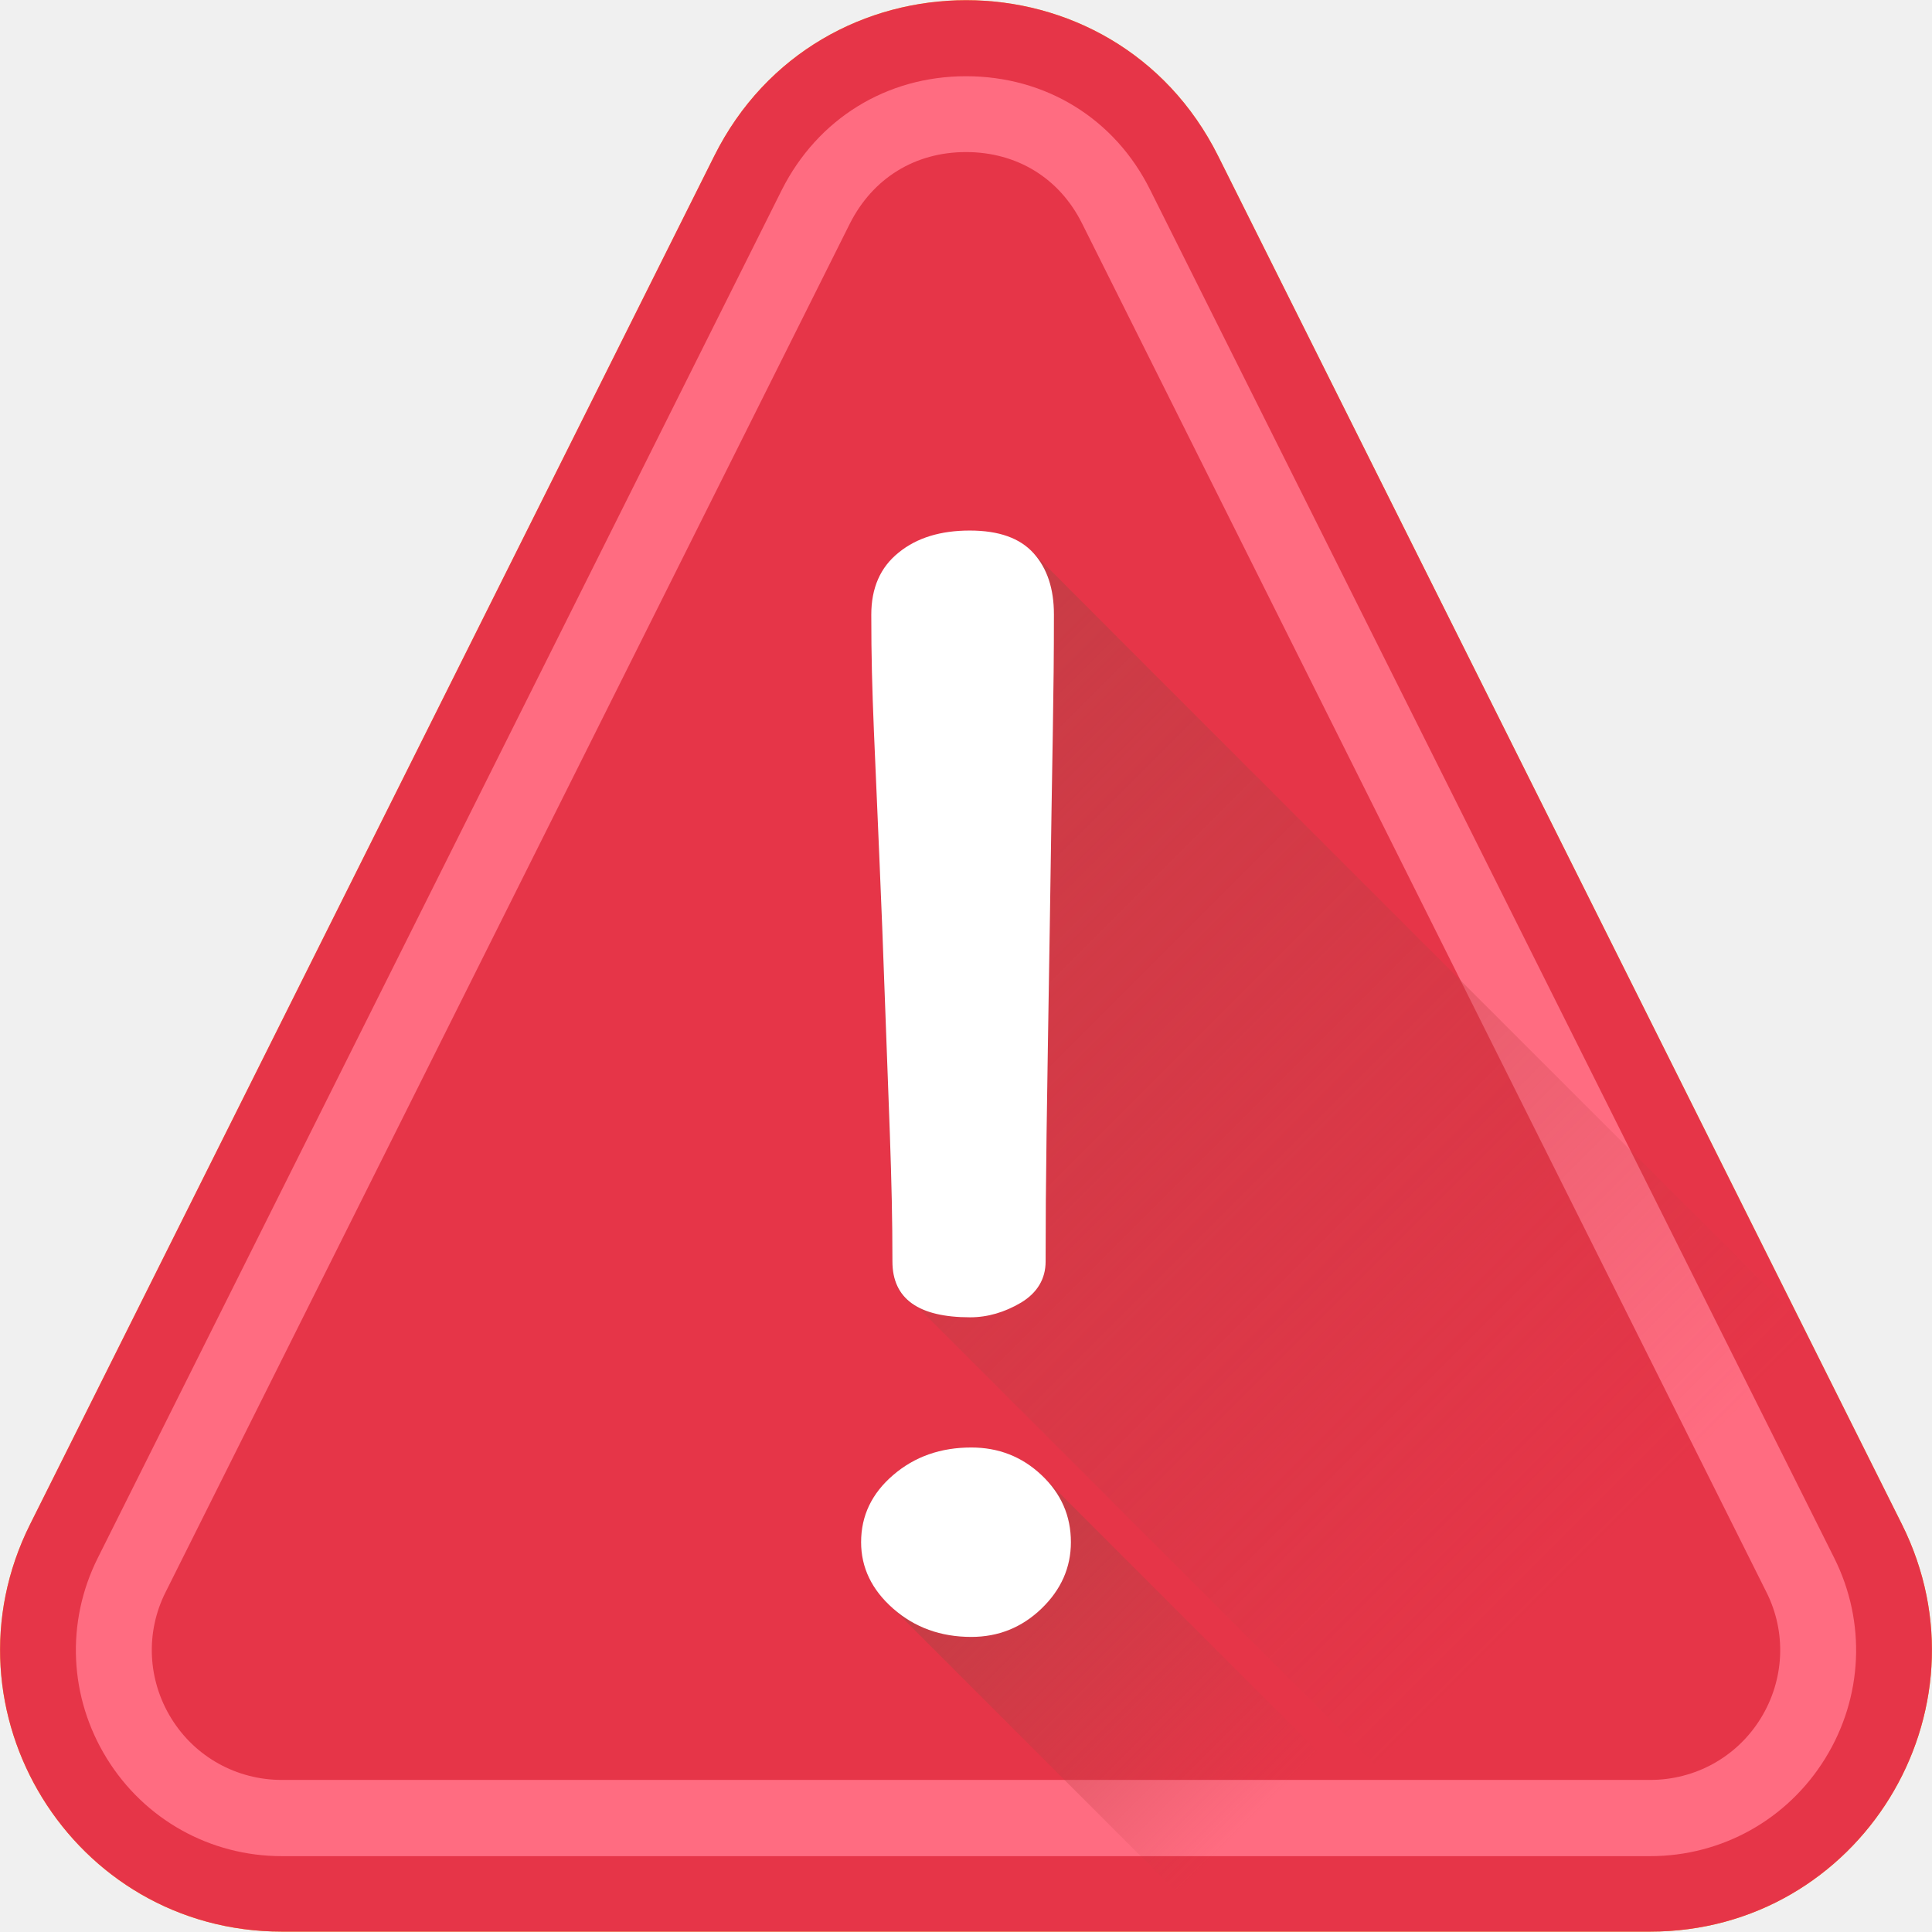
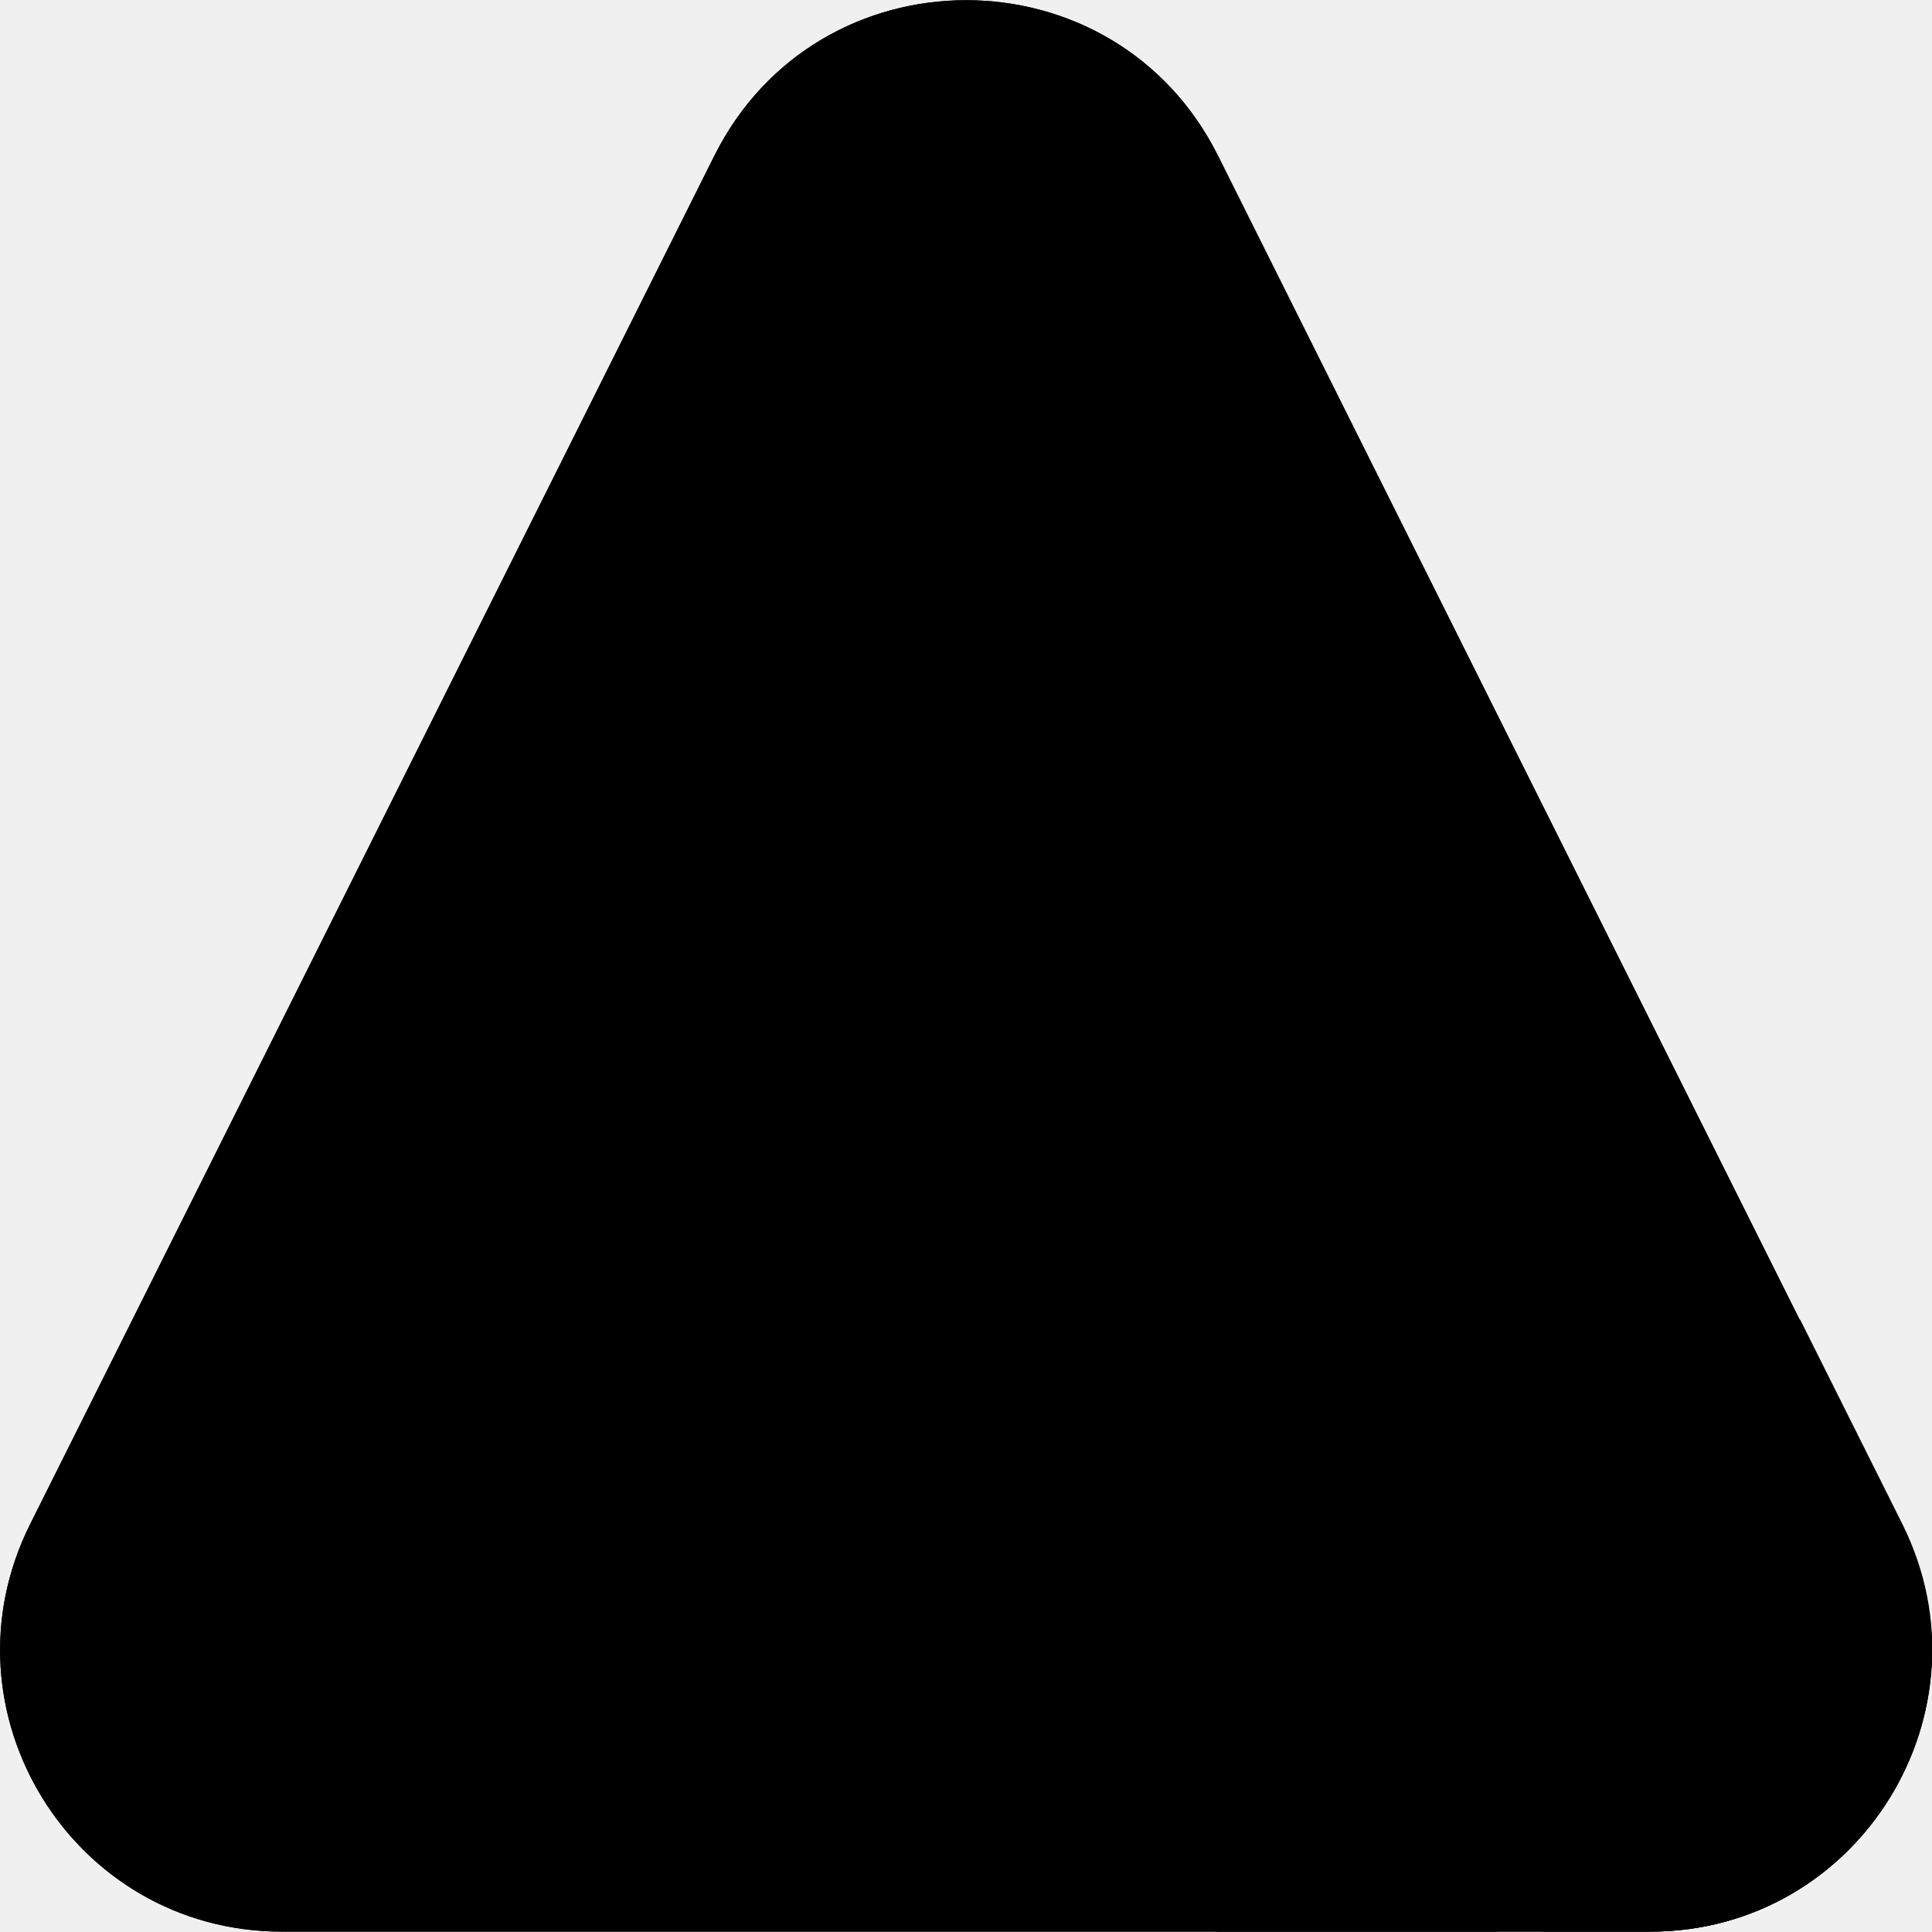
<svg xmlns="http://www.w3.org/2000/svg" version="1.1" id="Capa_1" x="0px" y="0px" viewBox="0 0 512 512" style="enable-background:new 0 0 512 512;" xml:space="preserve">
  <style type="text/css">
	.st0{fill:url(#SVGID_1_);}
	.st1{fill:#E63548;}
	.st2{fill:#FF6C81;}
	.st3{fill:url(#SVGID_2_);}
	.st4{fill:url(#SVGID_3_);}
	.st5{fill:#FFFFFF;}
</style>
  <linearGradient id="SVGID_1_" gradientUnits="userSpaceOnUse" x1="127.534" y1="495.052" x2="709.314" y2="1076.832" gradientTransform="matrix(1.0039 0 0 1.0039 0.3831 -277.9886)">
    <stop offset="0" style="stop-color:#FFB92D" />
    <stop offset="1" style="stop-color:#F59500" />
  </linearGradient>
-   <path class="st0" d="M437.3,511.9H74.7c-55.5,0-91.5-58.4-66.7-108L189.3,41.3c27.5-55,106-55,133.5,0L504,403.9  C528.8,453.5,492.8,511.9,437.3,511.9z" />
-   <path class="st1" d="M437.3,511.9H74.7c-55.5,0-91.5-58.4-66.7-108L189.3,41.3c27.5-55,106-55,133.5,0L504,403.9  C528.8,453.5,492.8,511.9,437.3,511.9z" />
-   <path class="st2" d="M486.1,412.9L304.8,50.3c-9.4-18.9-27.7-30.1-48.8-30.1s-39.3,11.3-48.8,30.1L25.9,412.9  c-8.5,17-7.6,36.9,2.4,53.1c10,16.2,27.4,25.9,46.4,25.9h362.6c19,0,36.4-9.7,46.4-25.9C493.7,449.8,494.6,429.9,486.1,412.9z   M466.6,455.4c-6.3,10.2-17.3,16.3-29.3,16.3H74.7c-12,0-23-6.1-29.3-16.3c-6.3-10.2-6.9-22.8-1.5-33.5L225.2,59.3  c6.1-12.1,17.3-19,30.8-19c13.5,0,24.8,6.9,30.8,19l181.3,362.6C473.5,432.6,472.9,445.2,466.6,455.4z" />
+   <path className="st0" d="M437.3,511.9H74.7c-55.5,0-91.5-58.4-66.7-108L189.3,41.3c27.5-55,106-55,133.5,0L504,403.9  C528.8,453.5,492.8,511.9,437.3,511.9z" />
+   <path className="st1" d="M437.3,511.9H74.7c-55.5,0-91.5-58.4-66.7-108L189.3,41.3c27.5-55,106-55,133.5,0L504,403.9  C528.8,453.5,492.8,511.9,437.3,511.9z" />
+   <path className="st2" d="M486.1,412.9L304.8,50.3c-9.4-18.9-27.7-30.1-48.8-30.1s-39.3,11.3-48.8,30.1L25.9,412.9  c-8.5,17-7.6,36.9,2.4,53.1c10,16.2,27.4,25.9,46.4,25.9h362.6c19,0,36.4-9.7,46.4-25.9C493.7,449.8,494.6,429.9,486.1,412.9z   M466.6,455.4c-6.3,10.2-17.3,16.3-29.3,16.3H74.7c-12,0-23-6.1-29.3-16.3c-6.3-10.2-6.9-22.8-1.5-33.5L225.2,59.3  c6.1-12.1,17.3-19,30.8-19c13.5,0,24.8,6.9,30.8,19l181.3,362.6C473.5,432.6,472.9,445.2,466.6,455.4z" />
  <linearGradient id="SVGID_2_" gradientUnits="userSpaceOnUse" x1="421.14" y1="687.006" x2="137.05" y2="402.916" gradientTransform="matrix(1.0039 0 0 1.0039 0.3831 -277.9886)">
    <stop offset="0" style="stop-color:#BE3F45;stop-opacity:0" />
    <stop offset="1" style="stop-color:#BE3F45" />
  </linearGradient>
-   <path class="st3" d="M437.3,511.9h-28.6l-165-165c-4.9-2.4-7.3-6.5-7.3-12.4c0-22.3-0.9-38.1-2.7-88.5c-1.8-50.4-2.7-60.7-2.7-83  c0-7.1,2.4-12.6,7.3-16.5c4.8-3.9,11.1-5.8,18.8-5.8c7.7,0,13.3,2,16.9,6c0.7,0.8,151.1,151.2,203.1,203.1l27.1,54.2  C528.8,453.5,492.8,511.9,437.3,511.9z" />
+   <path className="st3" d="M437.3,511.9h-28.6l-165-165c-4.9-2.4-7.3-6.5-7.3-12.4c0-22.3-0.9-38.1-2.7-88.5c-1.8-50.4-2.7-60.7-2.7-83  c0-7.1,2.4-12.6,7.3-16.5c4.8-3.9,11.1-5.8,18.8-5.8c7.7,0,13.3,2,16.9,6c0.7,0.8,151.1,151.2,203.1,203.1l27.1,54.2  C528.8,453.5,492.8,511.9,437.3,511.9z" />
  <linearGradient id="SVGID_3_" gradientUnits="userSpaceOnUse" x1="329.152" y1="758.164" x2="236.482" y2="665.484" gradientTransform="matrix(1.0039 0 0 1.0039 0.3831 -277.9886)">
    <stop offset="0" style="stop-color:#BE3F45;stop-opacity:0" />
    <stop offset="1" style="stop-color:#BE3F45" />
  </linearGradient>
-   <path class="st4" d="M397,511.9h-74.7l-85.6-85.6c-5.7-5-8.5-10.9-8.5-17.6c0-7,2.9-12.9,8.5-17.8s12.6-7.3,20.7-7.3  c7.2,0,13.4,2.4,18.6,7.3L397,511.9z" />
-   <path class="st5" d="M228.2,408.7c0-7,2.8-12.9,8.5-17.8c5.7-4.9,12.6-7.3,20.7-7.3c7.2,0,13.4,2.4,18.6,7.3  c5.2,4.9,7.8,10.8,7.8,17.8c0,6.7-2.6,12.6-7.8,17.6c-5.2,5-11.4,7.5-18.6,7.5c-8.1,0-15-2.5-20.7-7.5  C231,421.3,228.2,415.4,228.2,408.7z M230.9,162.9c0-7.1,2.4-12.6,7.3-16.5c4.8-3.9,11.1-5.8,18.8-5.8c7.7,0,13.3,2,16.9,6  c3.6,4,5.4,9.4,5.4,16.2c0,22.3-0.4,32.6-1.1,83c-0.8,50.4-1.1,66.3-1.1,88.5c0,4.6-2.2,8.3-6.5,10.9c-4.4,2.6-8.9,3.9-13.5,3.9  c-13.7,0-20.6-4.9-20.6-14.8c0-22.3-0.9-38.1-2.7-88.5C231.8,195.5,230.9,185.2,230.9,162.9z" />
+   <path className="st4" d="M397,511.9h-74.7l-85.6-85.6c-5.7-5-8.5-10.9-8.5-17.6c0-7,2.9-12.9,8.5-17.8s12.6-7.3,20.7-7.3  c7.2,0,13.4,2.4,18.6,7.3L397,511.9z" />
+   <path className="st5" d="M228.2,408.7c0-7,2.8-12.9,8.5-17.8c5.7-4.9,12.6-7.3,20.7-7.3c7.2,0,13.4,2.4,18.6,7.3  c5.2,4.9,7.8,10.8,7.8,17.8c0,6.7-2.6,12.6-7.8,17.6c-5.2,5-11.4,7.5-18.6,7.5c-8.1,0-15-2.5-20.7-7.5  C231,421.3,228.2,415.4,228.2,408.7z M230.9,162.9c0-7.1,2.4-12.6,7.3-16.5c4.8-3.9,11.1-5.8,18.8-5.8c7.7,0,13.3,2,16.9,6  c3.6,4,5.4,9.4,5.4,16.2c0,22.3-0.4,32.6-1.1,83c-0.8,50.4-1.1,66.3-1.1,88.5c0,4.6-2.2,8.3-6.5,10.9c-4.4,2.6-8.9,3.9-13.5,3.9  c-13.7,0-20.6-4.9-20.6-14.8c0-22.3-0.9-38.1-2.7-88.5C231.8,195.5,230.9,185.2,230.9,162.9z" />
</svg>
